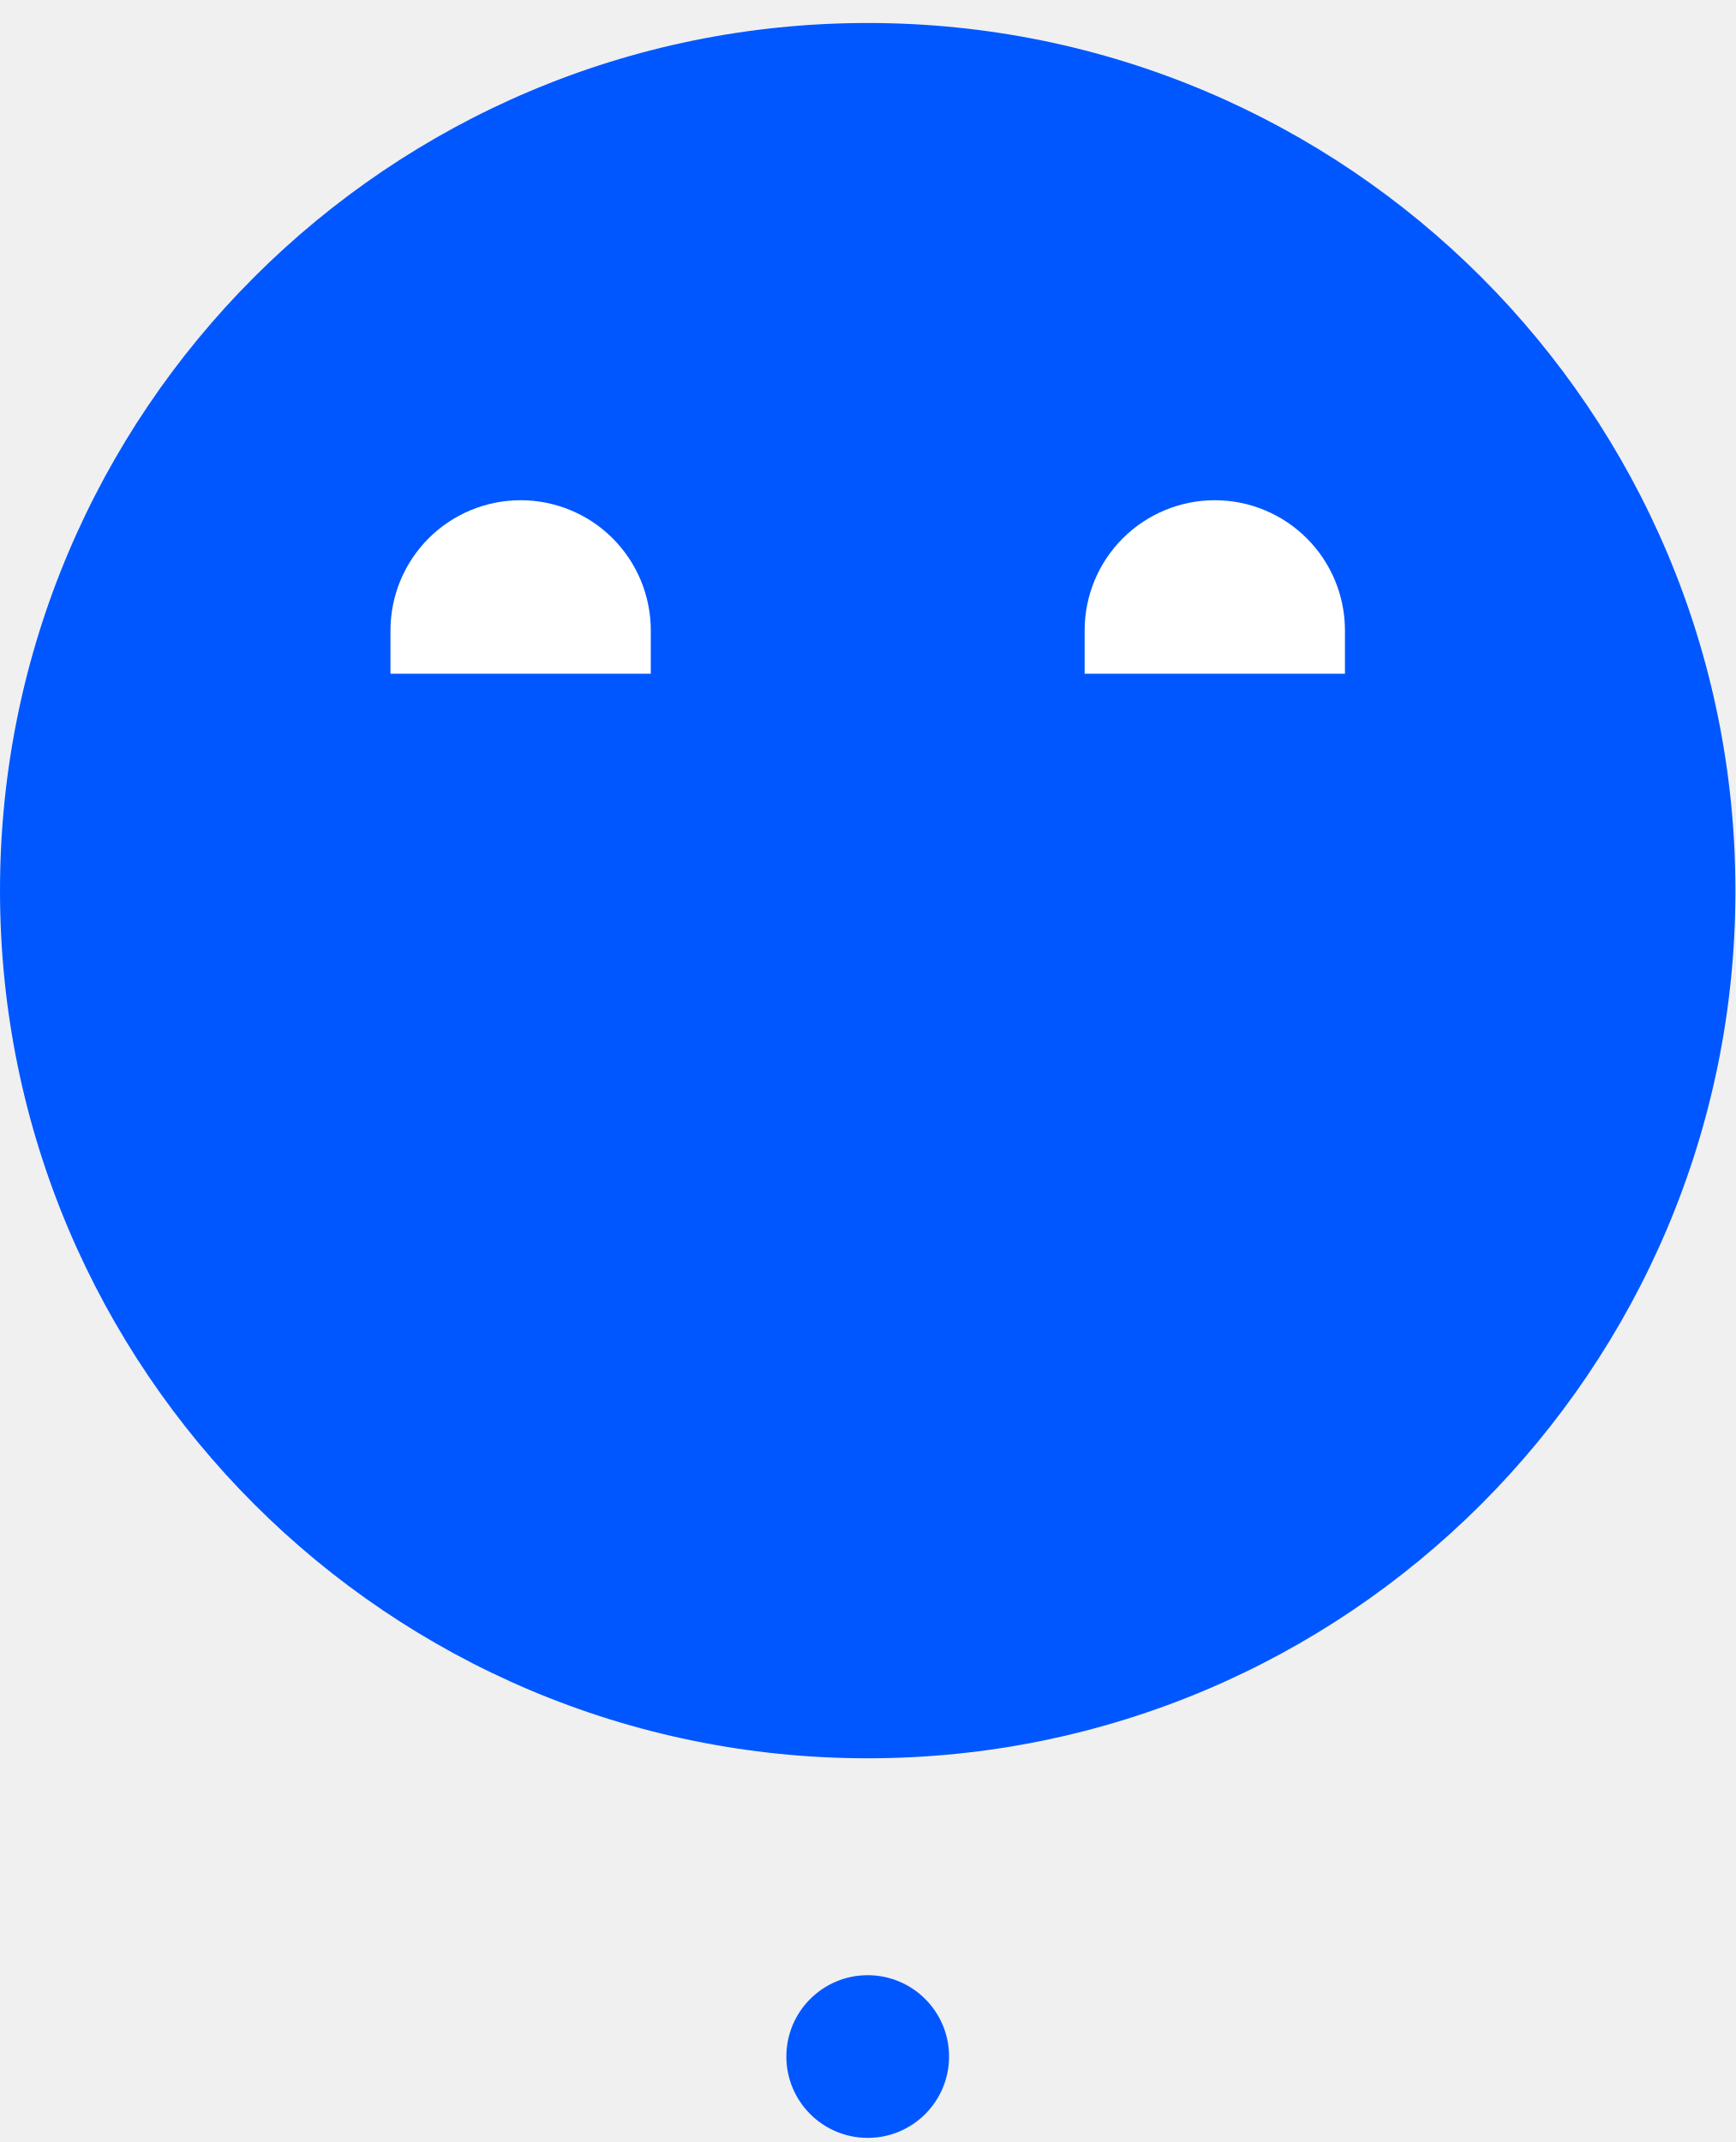
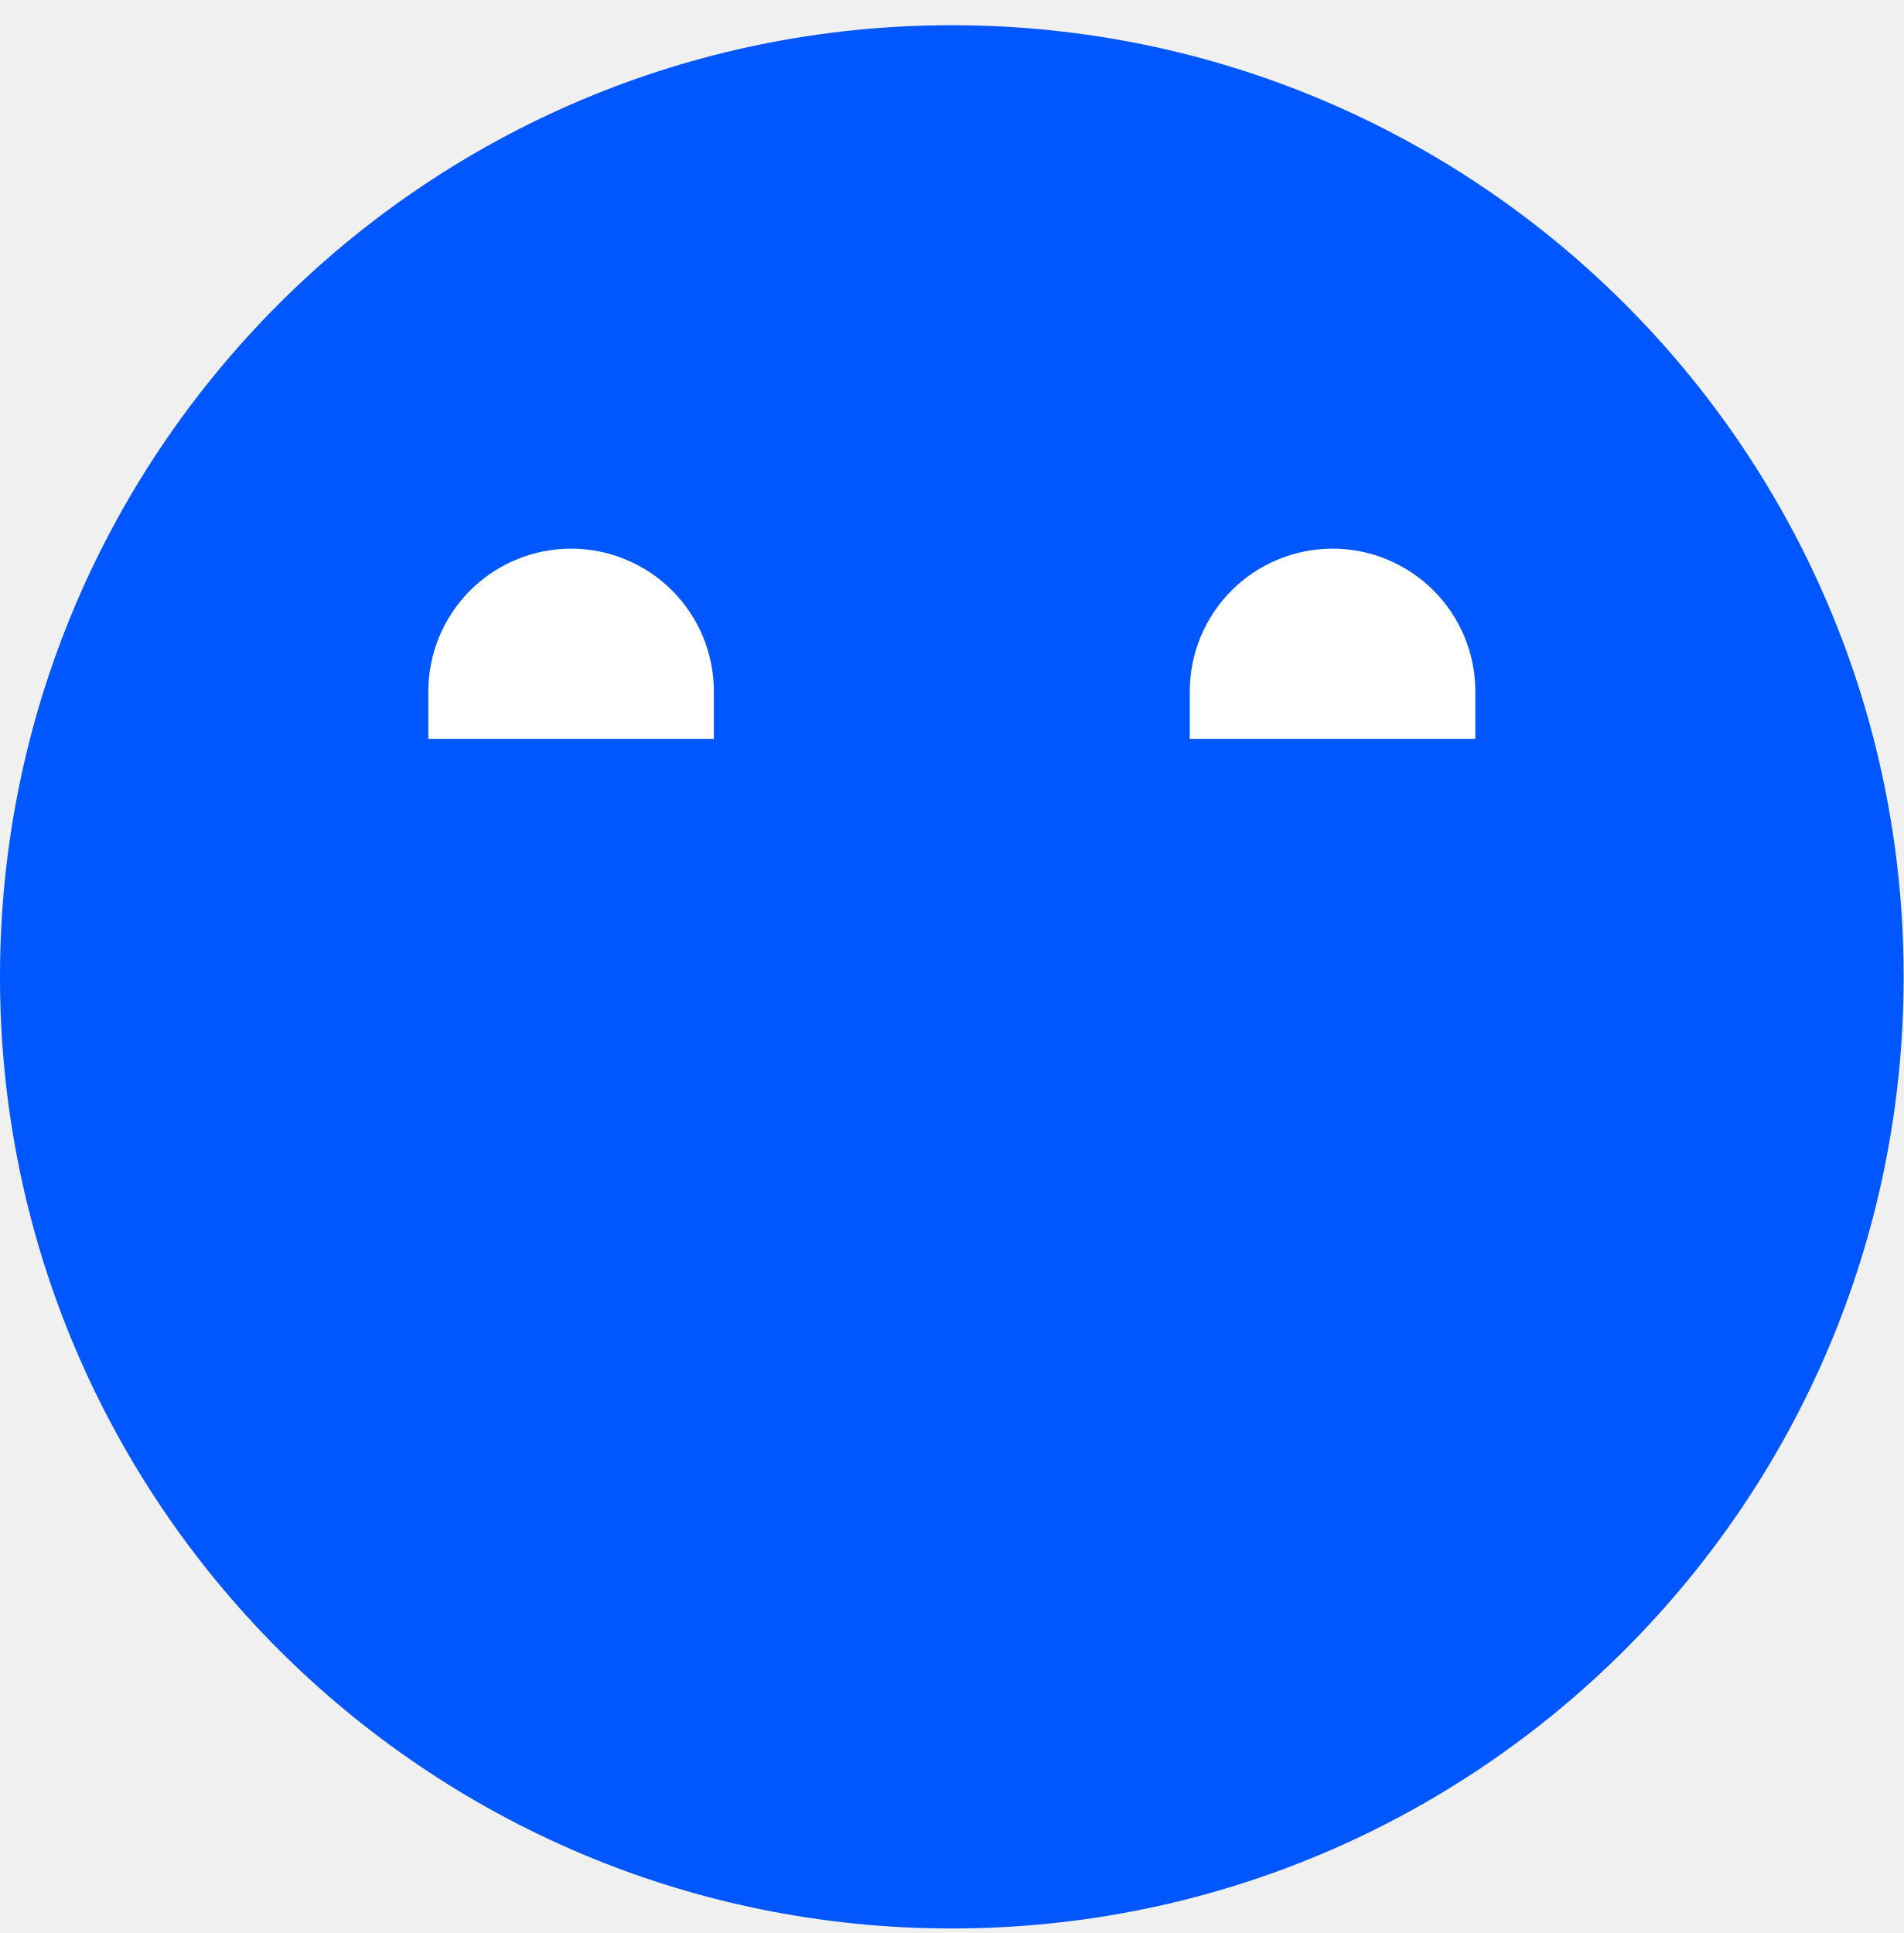
- <svg xmlns="http://www.w3.org/2000/svg" width="64" height="79" viewBox="0 0 64 79" fill="none">
+ <svg xmlns="http://www.w3.org/2000/svg" width="64" height="65" viewBox="0 0 64 65" fill="none">
  <circle cx="32" cy="32.848" r="32" fill="#0057FF" />
  <path d="M24 23.249C24 22.619 23.876 21.995 23.635 21.412C23.394 20.83 23.04 20.301 22.595 19.855C22.149 19.409 21.62 19.056 21.037 18.815C20.455 18.573 19.831 18.449 19.2 18.449C18.57 18.449 17.946 18.573 17.363 18.815C16.781 19.056 16.252 19.409 15.806 19.855C15.361 20.301 15.007 20.83 14.766 21.412C14.524 21.995 14.4 22.619 14.4 23.249L14.4 24.849H24V23.249Z" fill="white" />
  <path d="M49.6 23.249C49.6 22.619 49.476 21.995 49.235 21.412C48.993 20.83 48.64 20.301 48.194 19.855C47.748 19.409 47.219 19.056 46.637 18.815C46.054 18.573 45.43 18.449 44.8 18.449C44.17 18.449 43.545 18.573 42.963 18.815C42.381 19.056 41.852 19.409 41.406 19.855C40.96 20.301 40.607 20.83 40.365 21.412C40.124 21.995 40 22.619 40 23.249L40 24.849H49.6V23.249Z" fill="white" />
-   <circle cx="32" cy="75.848" r="3" fill="#0057FF" />
</svg>
